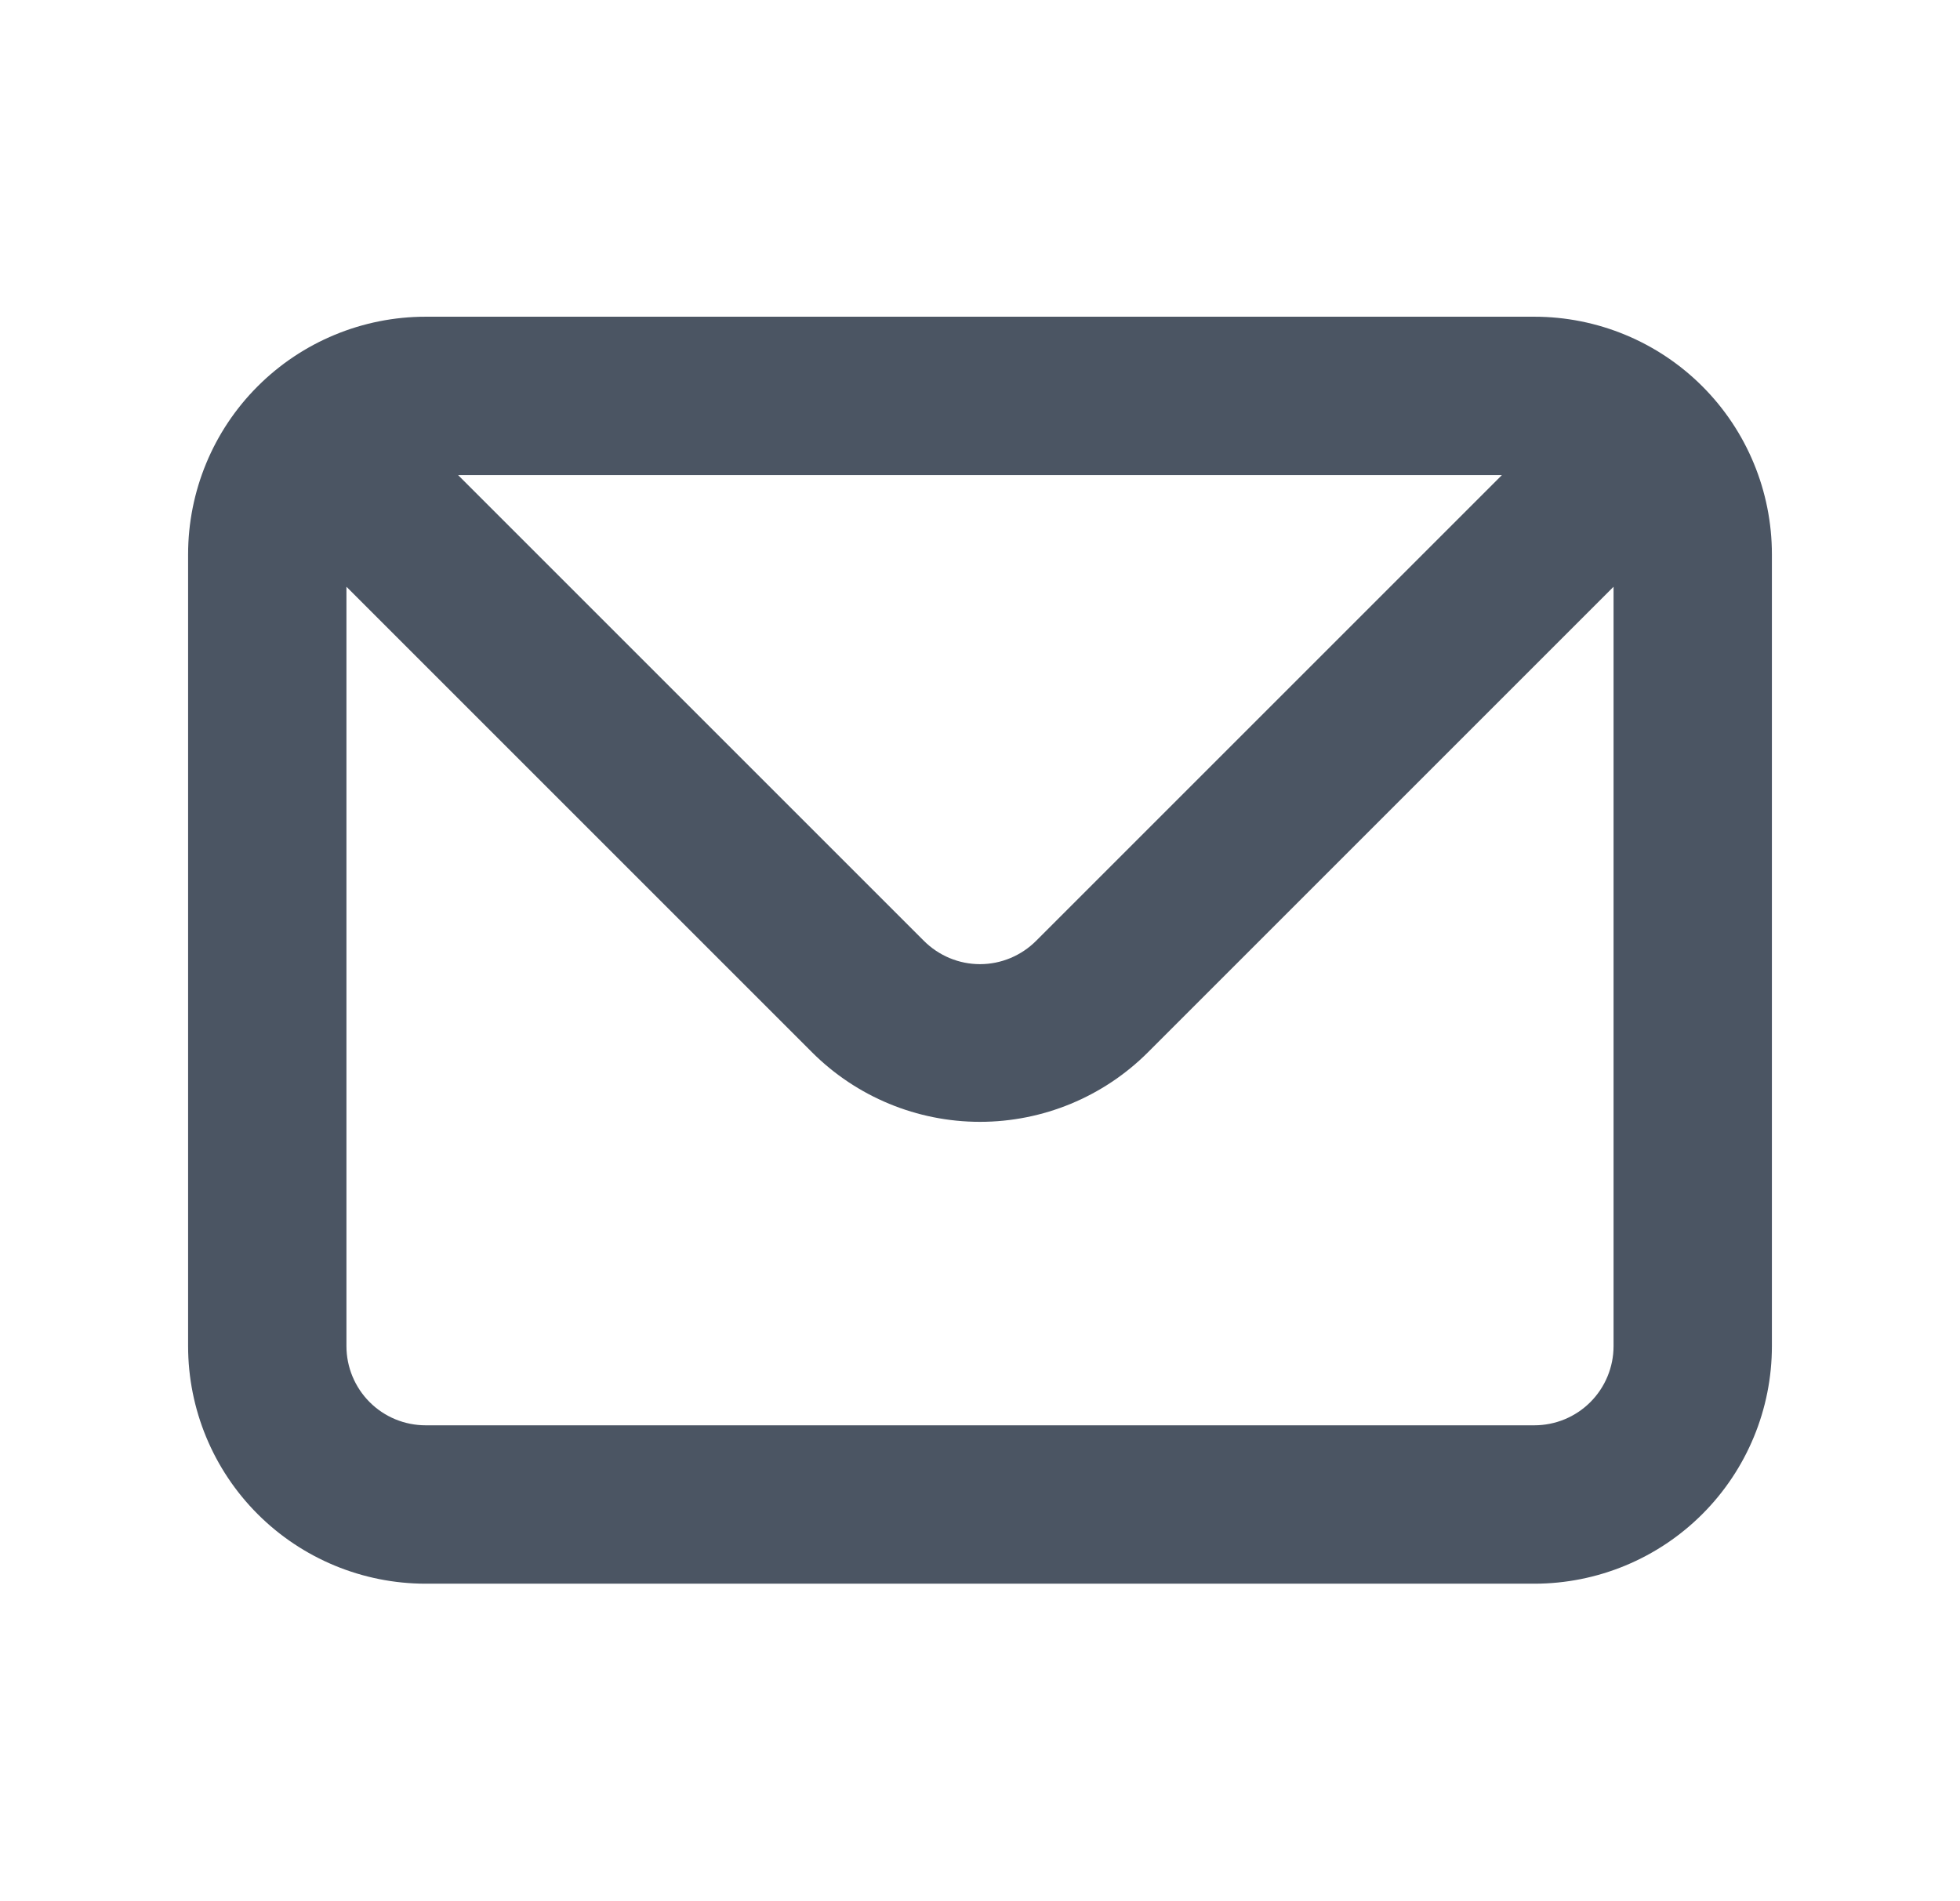
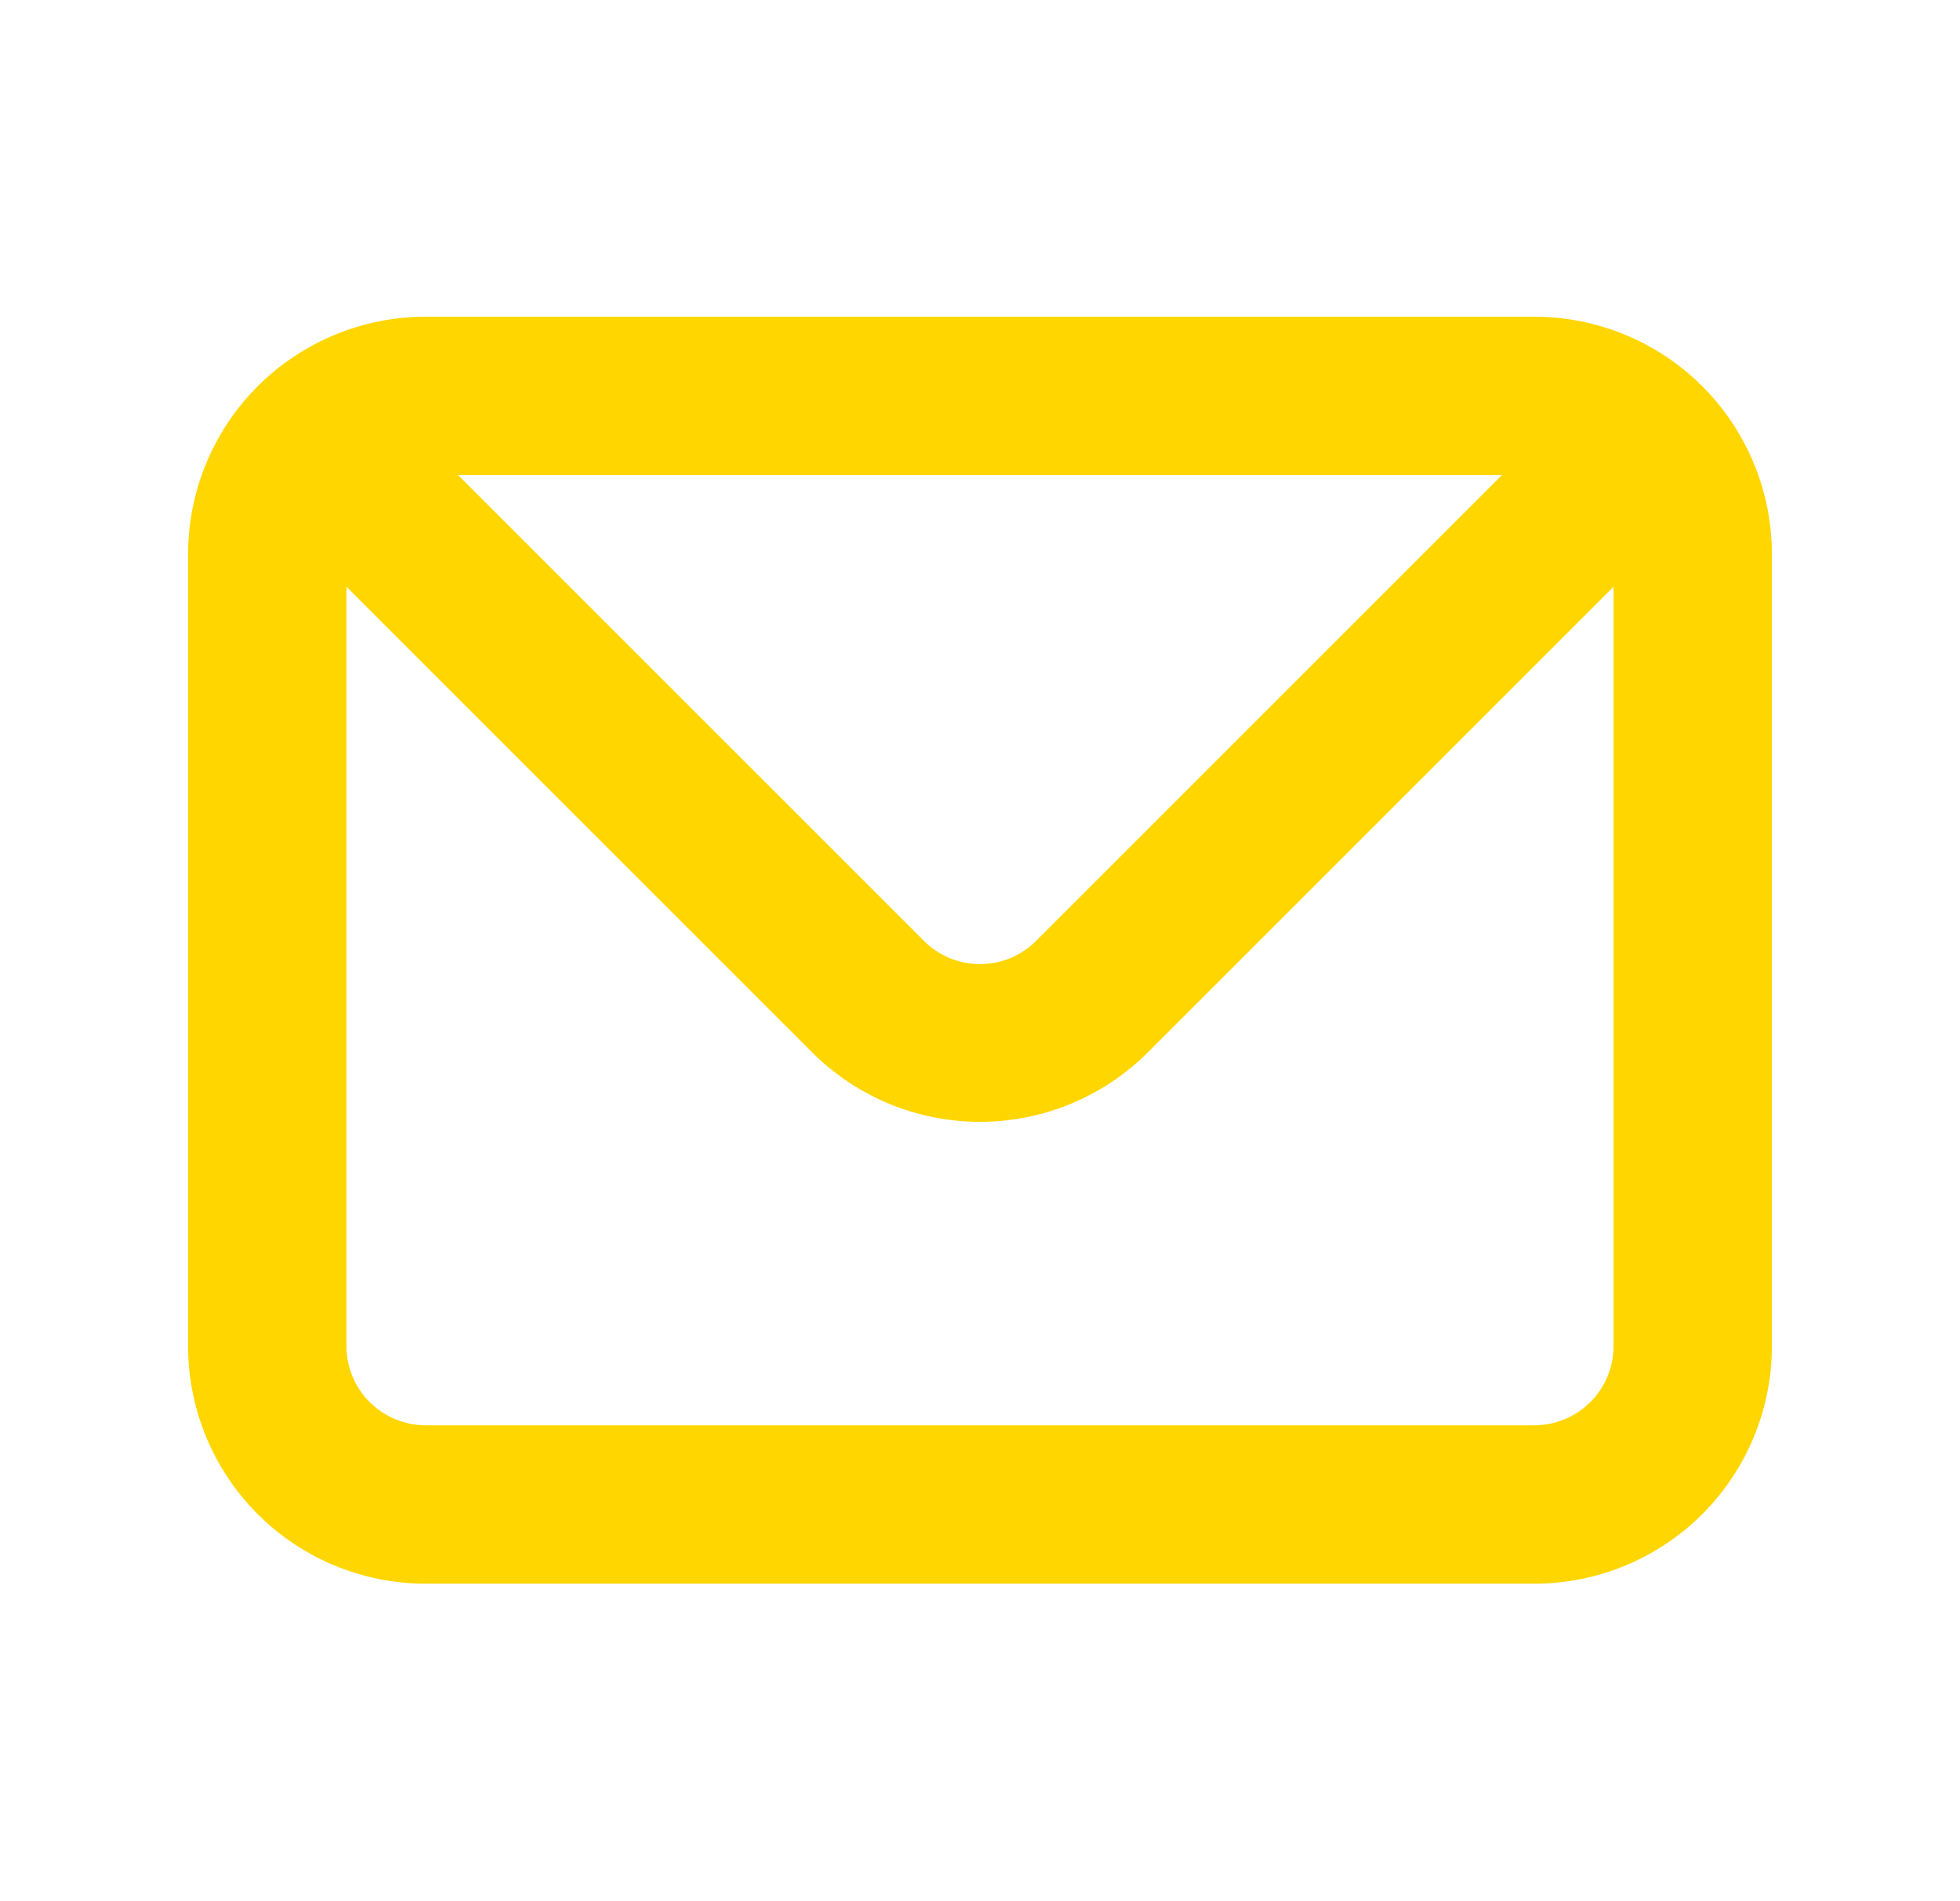
<svg xmlns="http://www.w3.org/2000/svg" width="33" height="32" viewBox="0 0 33 32" fill="none">
-   <path d="M25.833 5.333H7.167C6.106 5.333 5.088 5.755 4.338 6.505C3.588 7.255 3.167 8.273 3.167 9.334V22.667C3.167 23.728 3.588 24.745 4.338 25.495C5.088 26.245 6.106 26.667 7.167 26.667H25.833C26.894 26.667 27.912 26.245 28.662 25.495C29.412 24.745 29.833 23.728 29.833 22.667V9.334C29.833 8.273 29.412 7.255 28.662 6.505C27.912 5.755 26.894 5.333 25.833 5.333ZM25.287 8L17.447 15.84C17.323 15.965 17.175 16.064 17.013 16.132C16.85 16.2 16.676 16.235 16.5 16.235C16.324 16.235 16.15 16.2 15.987 16.132C15.825 16.064 15.677 15.965 15.553 15.84L7.713 8H25.287ZM27.167 22.667C27.167 23.02 27.026 23.36 26.776 23.61C26.526 23.86 26.187 24 25.833 24H7.167C6.813 24 6.474 23.86 6.224 23.61C5.974 23.36 5.833 23.02 5.833 22.667V9.88L13.673 17.72C14.423 18.469 15.44 18.89 16.5 18.89C17.56 18.89 18.577 18.469 19.327 17.72L27.167 9.88V22.667Z" fill="#4B5563" />
+   <path d="M25.833 5.333H7.167C6.106 5.333 5.088 5.755 4.338 6.505C3.588 7.255 3.167 8.272 3.167 9.333V22.667C3.167 23.727 3.588 24.745 4.338 25.495C5.088 26.245 6.106 26.667 7.167 26.667H25.833C26.894 26.667 27.912 26.245 28.662 25.495C29.412 24.745 29.833 23.727 29.833 22.667V9.333C29.833 8.272 29.412 7.255 28.662 6.505C27.912 5.755 26.894 5.333 25.833 5.333ZM25.287 8L17.447 15.84C17.323 15.965 17.175 16.064 17.013 16.132C16.85 16.2 16.676 16.234 16.5 16.234C16.324 16.234 16.15 16.2 15.987 16.132C15.825 16.064 15.677 15.965 15.553 15.84L7.713 8H25.287ZM27.167 22.667C27.167 23.02 27.026 23.359 26.776 23.609C26.526 23.859 26.187 24 25.833 24H7.167C6.813 24 6.474 23.859 6.224 23.609C5.974 23.359 5.833 23.02 5.833 22.667V9.88L13.673 17.72C14.423 18.469 15.44 18.89 16.5 18.89C17.56 18.89 18.577 18.469 19.327 17.72L27.167 9.88V22.667Z" fill="#FFD600" />
</svg>
